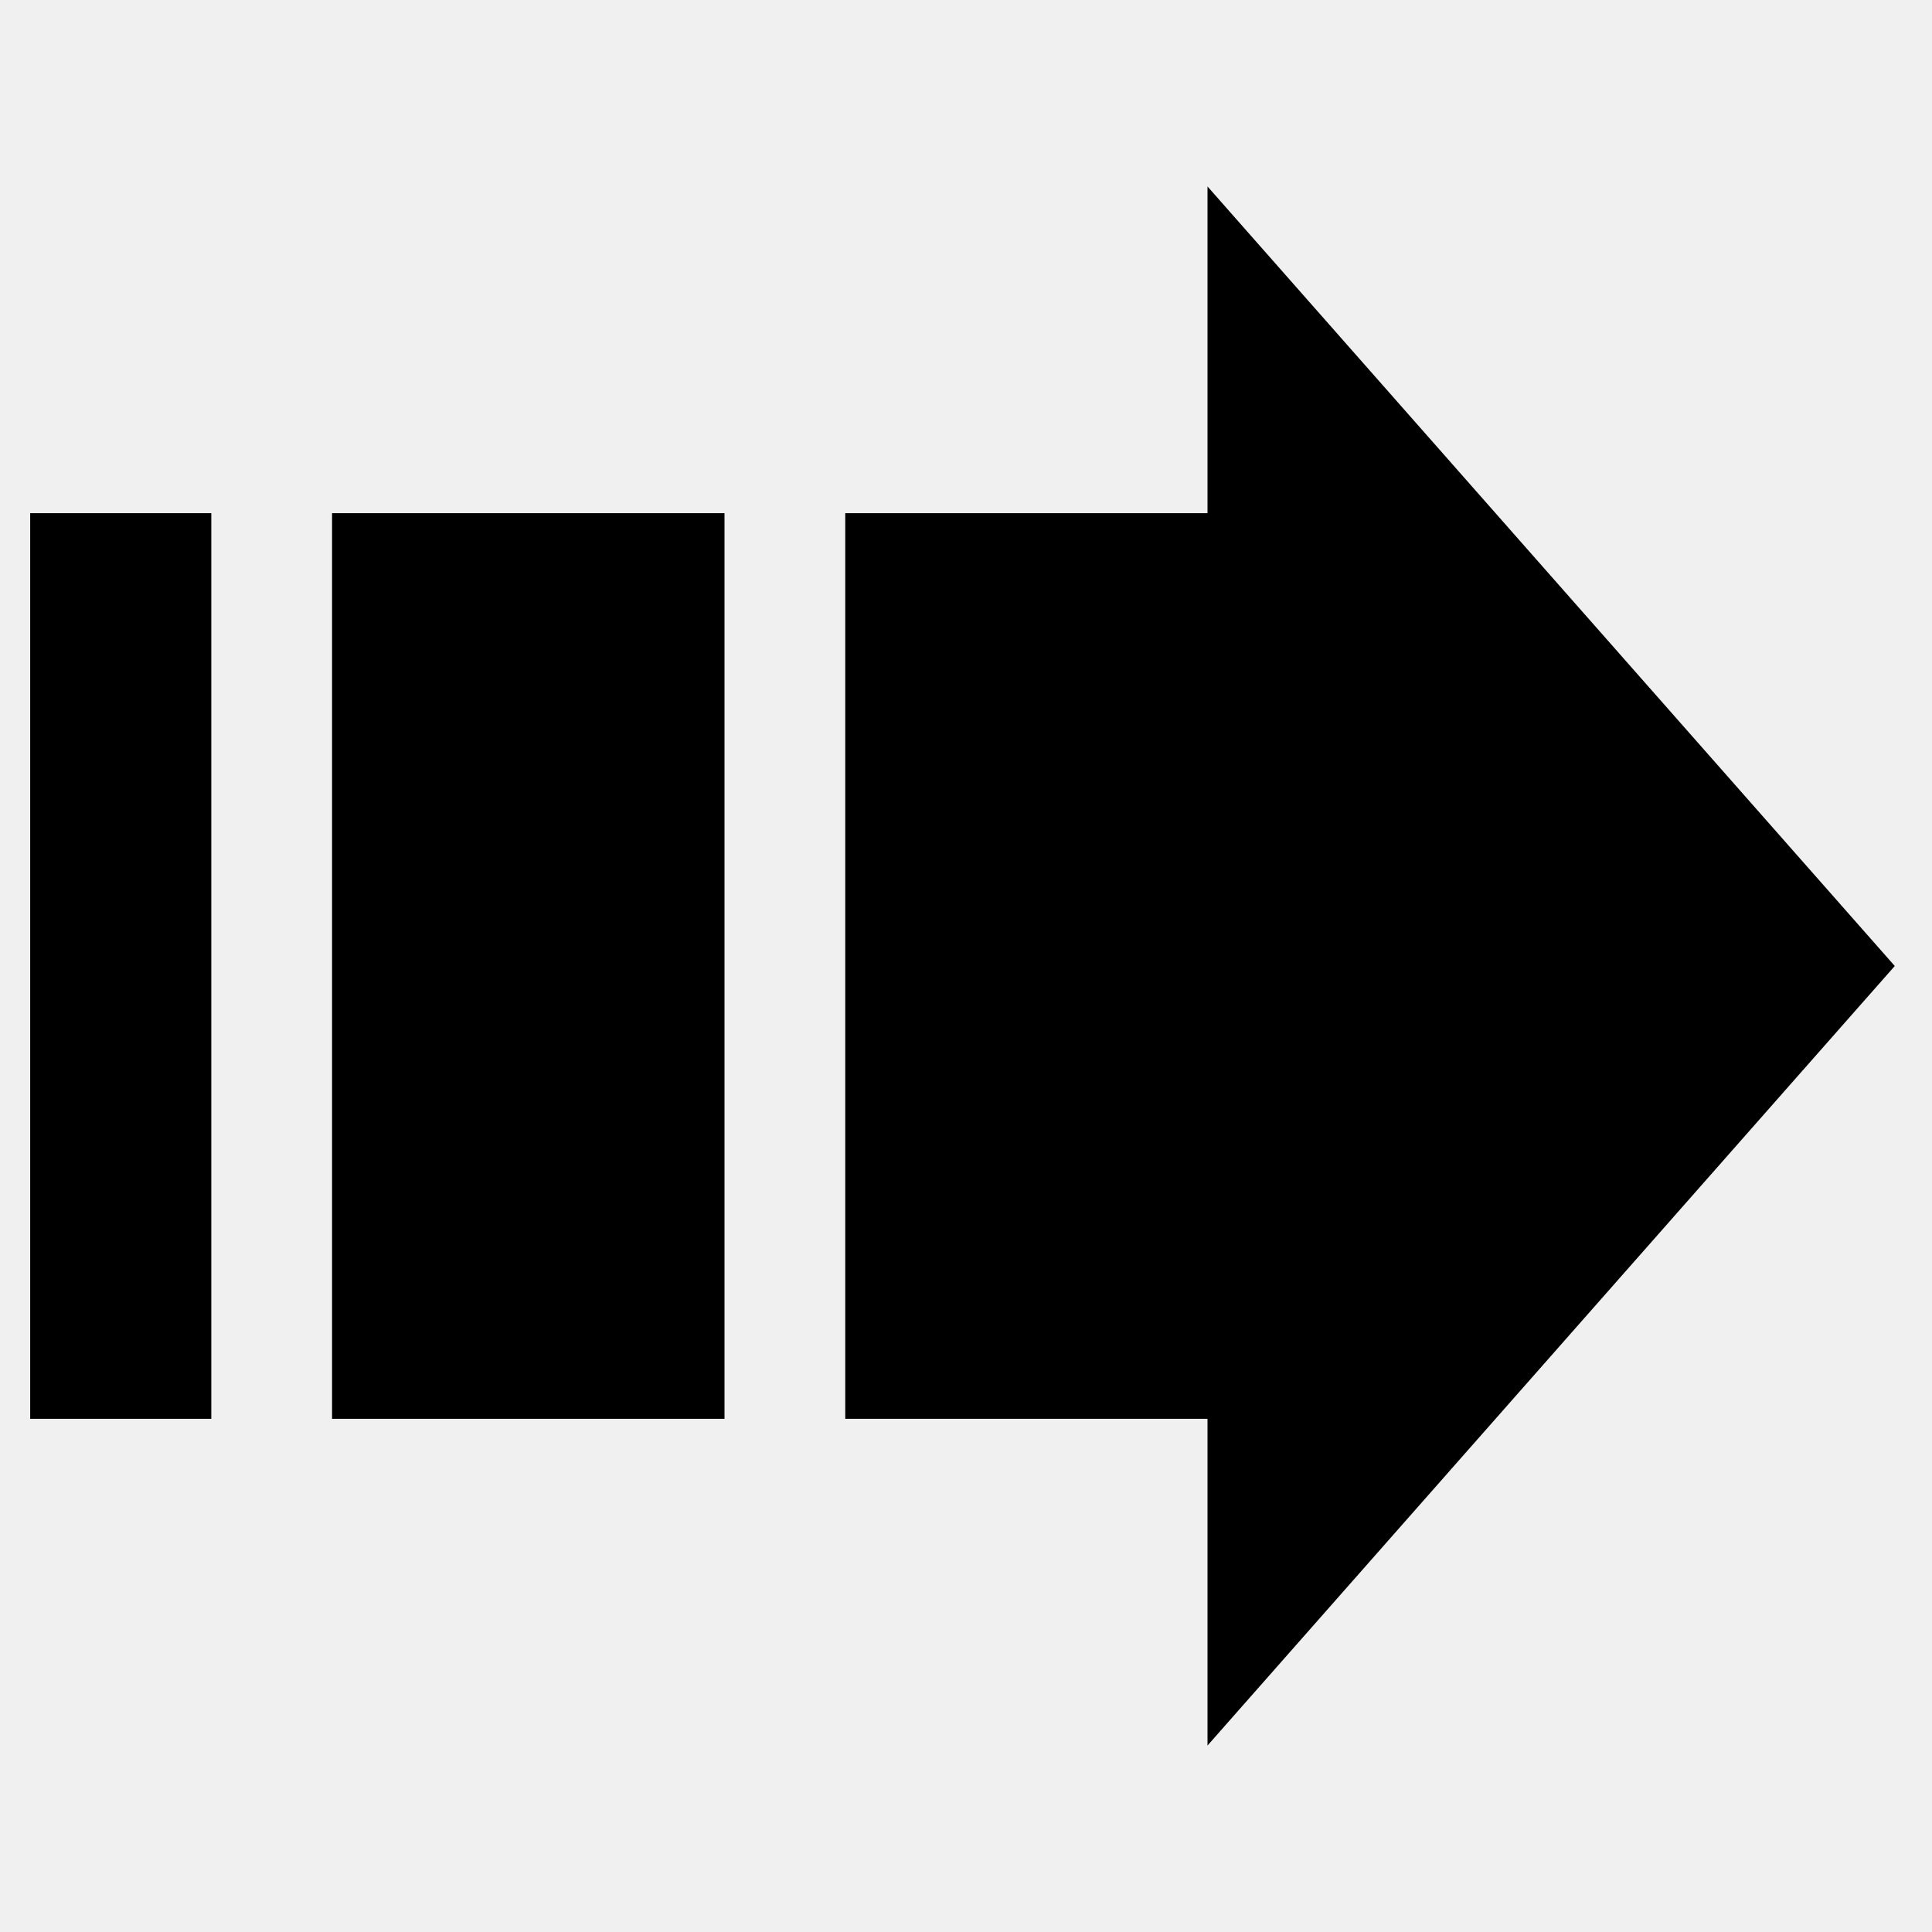
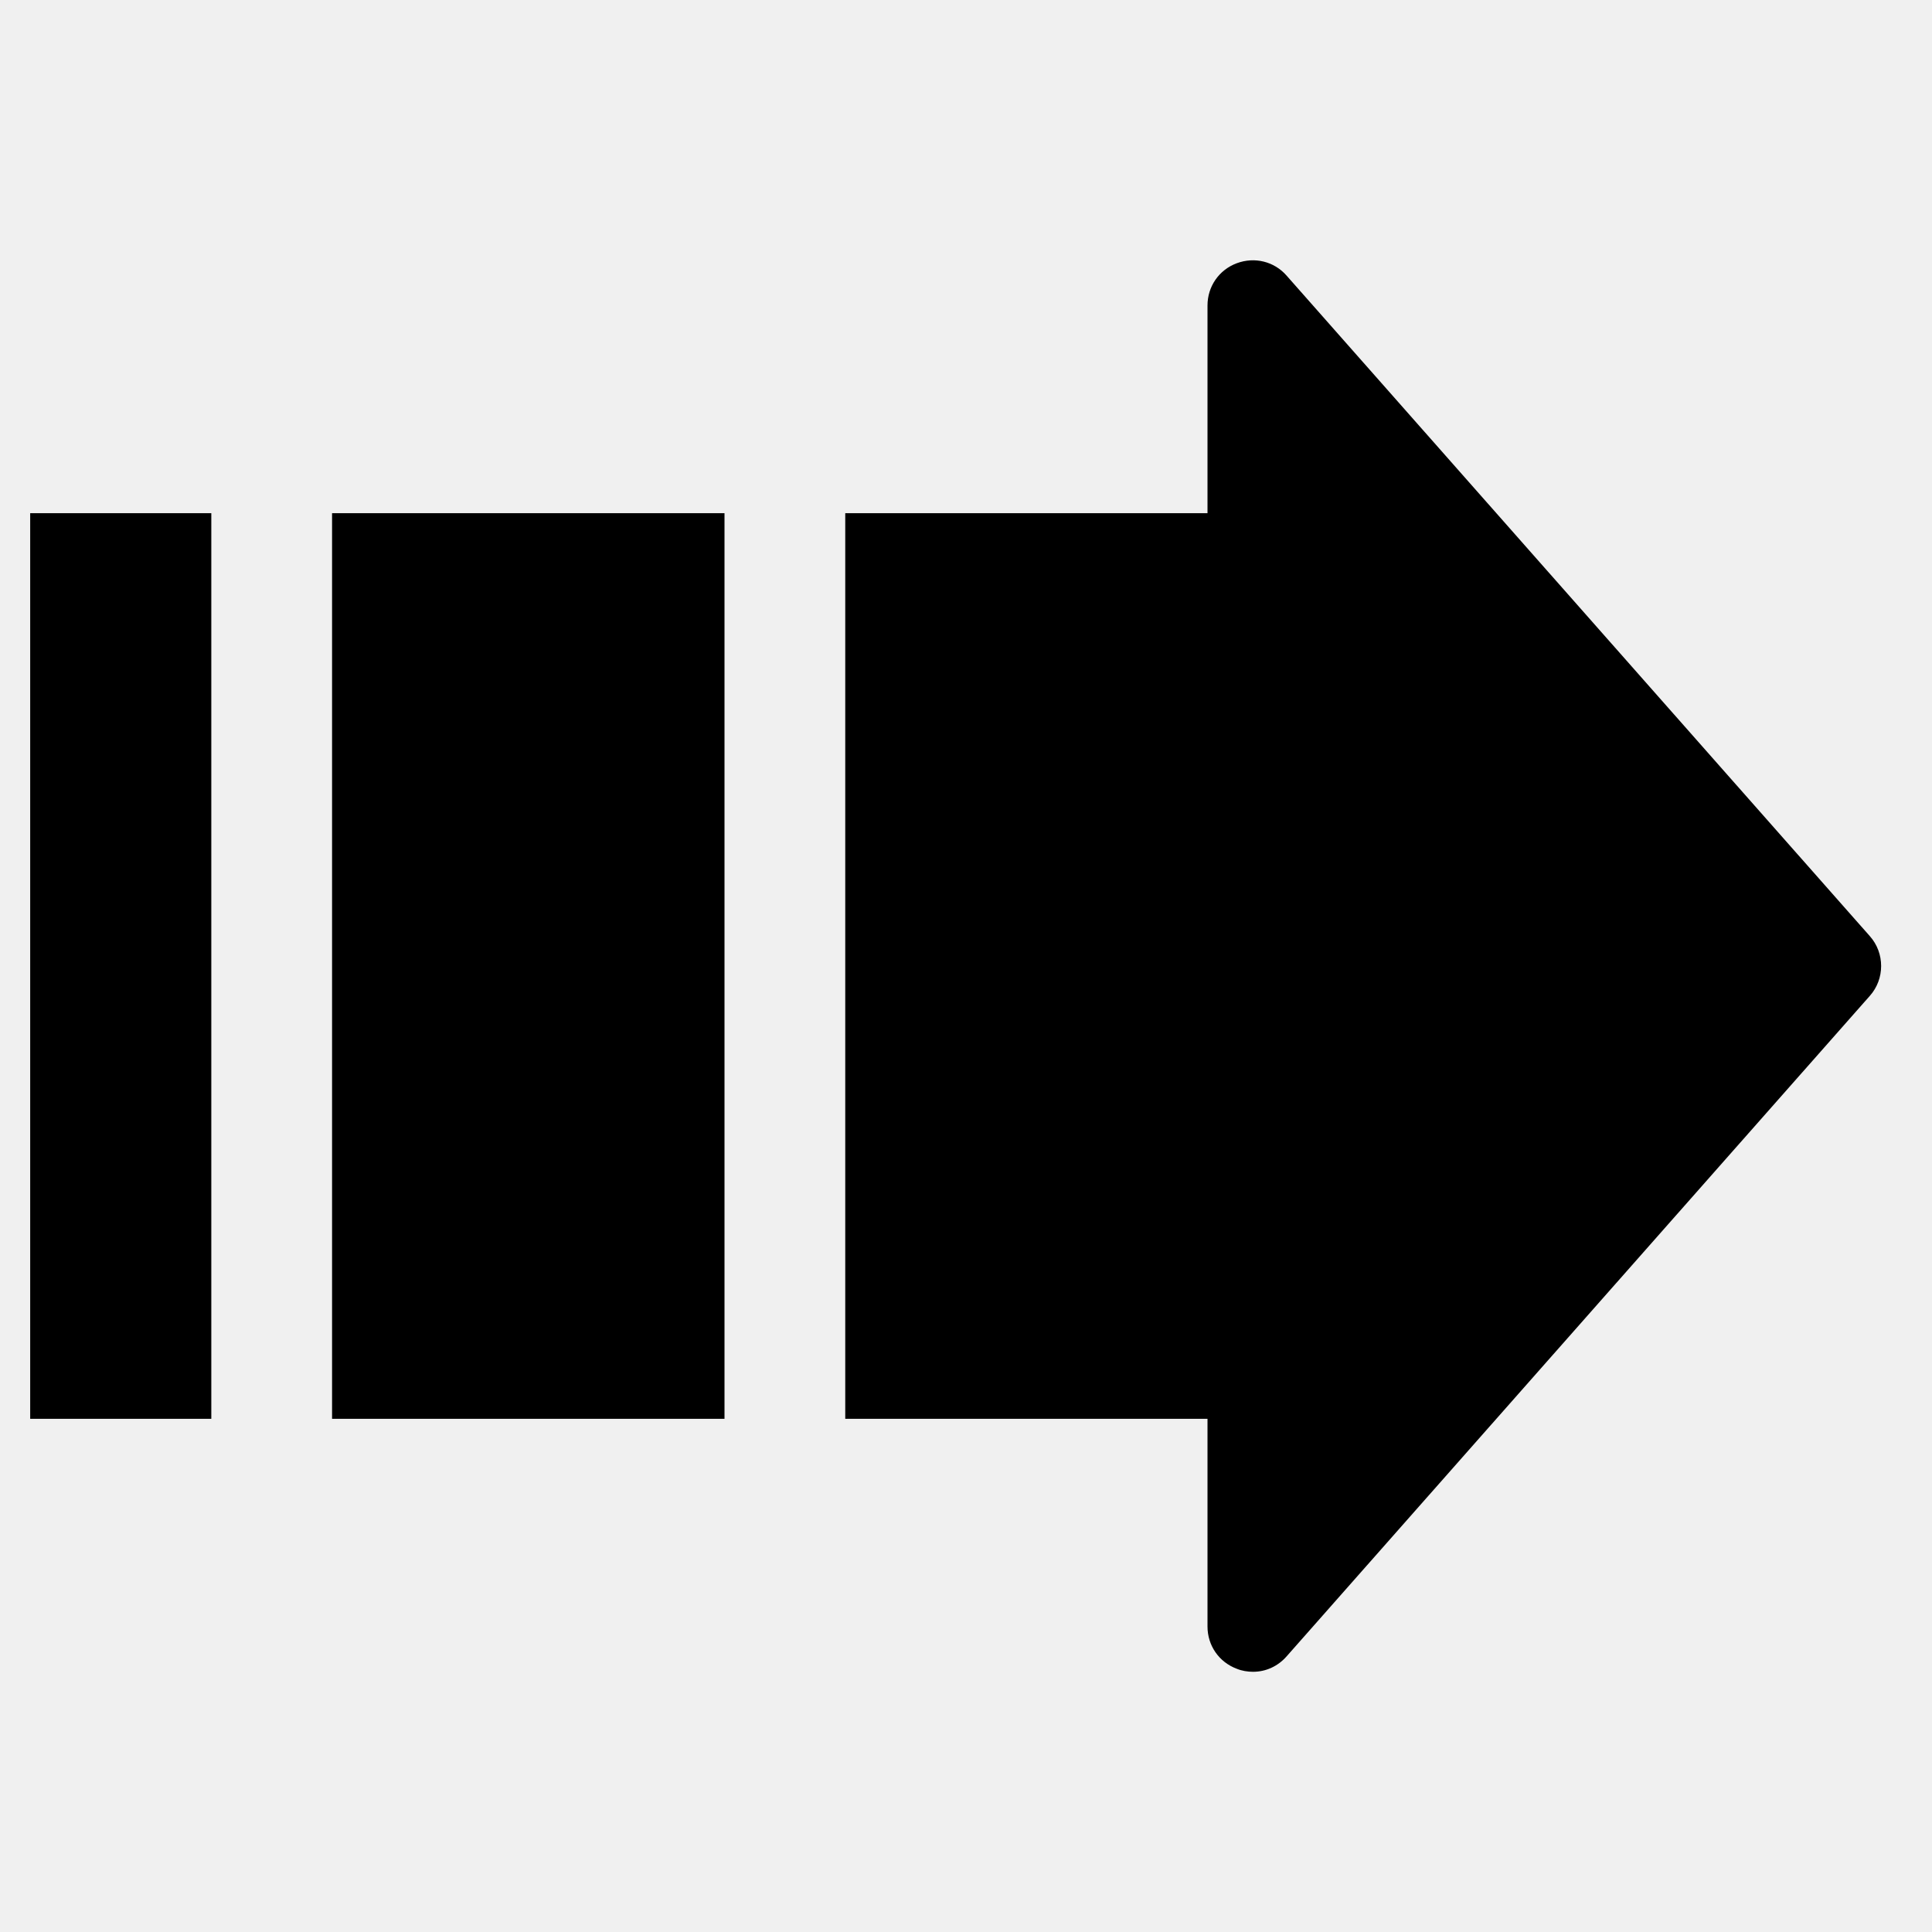
- <svg xmlns="http://www.w3.org/2000/svg" version="1.1" width="32" height="32" viewBox="0 0 32 32">
-   <path stroke-linejoin="miter" stroke-linecap="butt" stroke-miterlimit="10" stroke-width="0.5" stroke="#000" fill="#000" d="M0.75 8.75h2.5v14.5h-2.5v-14.5z" />
-   <path stroke-linejoin="miter" stroke-linecap="butt" stroke-miterlimit="10" stroke-width="0.5" stroke="#000" fill="#000" d="M5.75 8.75h6v14.5h-6v-14.5z" />
-   <path stroke-linejoin="miter" stroke-linecap="butt" stroke-miterlimit="10" stroke-width="0.5" stroke="#000" fill="#000" d="M31.050 16l-10.8-12.25v5h-6v14.5h6v5z" />
+ <svg xmlns="http://www.w3.org/2000/svg" version="1.1" x="0px" y="0px" viewBox="0 0 64 64" style="enable-background:new 0 0 64 64;" xml:space="preserve">
+   <g id="Layer_2" style="display:none;">
+ </g>
+   <g id="Layer_1" style="display:none;">
+     <g id="XMLID_1_" style="display:inline;">
+       <path id="XMLID_126_" style="fill-rule:evenodd;clip-rule:evenodd;" d="M36.549,58.613c-2.209,0.72-16.206,2.903-26.601-5.215    S0.009,34.147,0.001,33.425S-0.112,19.74,11.898,10.47s23.445-8.163,26.545-8.048c3.1,0.115,15.689,2.393,21.761,12.52    c4.648,7.752,3.876,12.773,3.251,18.178c-0.262,2.268-1.401,4.81-1.979,6.118c-2.82,6.393-11.671,13.836-11.671,13.836    c1.329,4.901,9.926,6.216,9.926,6.216C48.337,66.665,37.218,58.395,36.549,58.613z M6.667,32.642l16.059,16.127    c0.327,0.327,0.654,0.689,1.091,0.84c0.735,0.254,1.949,0.27,2.786-0.65c1.374-1.512,28.165-28.165,28.165-28.165    s1.322-1.163,0.044-2.441c-1.768-1.768-4.379-4.379-4.379-4.379s-1.142-1.448-2.389-0.201    c-1.855,1.855-23.157,23.157-23.157,23.157l-11.15-11.15c0,0-0.883-1.231-2.116,0.002c-1.977,1.977-4.724,4.724-4.724,4.724    S5.657,31.632,6.667,32.642z" />
+       <path id="XMLID_120_" style="fill-rule:evenodd;clip-rule:evenodd;" d="M36.549,58.613c-2.209,0.72-16.206,2.903-26.601-5.215    S0.009,34.147,0.001,33.425S-0.112,19.74,11.898,10.47s23.445-8.163,26.545-8.048c3.1,0.115,15.689,2.393,21.761,12.52    c4.648,7.752,3.876,12.773,3.251,18.178c-0.262,2.268-1.401,4.81-1.979,6.118c-2.82,6.393-11.671,13.836-11.671,13.836    c1.329,4.901,9.926,6.216,9.926,6.216C48.337,66.665,37.218,58.395,36.549,58.613z M6.667,32.642l16.059,16.127    c0.327,0.327,0.654,0.689,1.091,0.84c0.735,0.254,1.949,0.27,2.786-0.65c1.374-1.512,28.165-28.165,28.165-28.165    s1.322-1.163,0.044-2.441c-1.768-1.768-4.379-4.379-4.379-4.379s-1.142-1.448-2.389-0.201    c-1.855,1.855-23.157,23.157-23.157,23.157l-11.15-11.15c0,0-0.883-1.231-2.116,0.002c-1.977,1.977-4.724,4.724-4.724,4.724    S5.657,31.632,6.667,32.642z" />
+     </g>
+   </g>
+   <g id="Layer_3" style="display:none;">
+     <polygon id="XMLID_16_" style="display:inline;" points="0,57 3,46 0,8 16,29 32,8 48,29 64,8 61,46 64,57  " />
+   </g>
+   <g id="Layer_4" style="display:none;">
+     <g id="XMLID_27_" style="display:inline;">
+       <path id="XMLID_39_" style="fill:#FFFFFF;" d="M32.803,55.833h-1.607c-11.379,0-20.688-9.31-20.688-20.688V24.688    C10.508,13.31,19.818,4,31.197,4h1.607c11.379,0,20.688,9.31,20.688,20.688v10.457C53.492,46.524,44.182,55.833,32.803,55.833z" />
+     </g>
+   </g>
+   <g id="Layer_5" style="display:none;">
+     <g id="XMLID_35_" style="display:inline;">
+       <path id="XMLID_41_" d="M30.376,0.135c1.082,0,2.165,0,3.247,0c0.688,0.1,1.38,0.184,2.065,0.303    c10.56,1.843,18.198,10.896,18.229,21.609c0.011,3.653,0.027,7.307-0.012,10.96c-0.013,1.235-0.092,2.485-0.303,3.7    c-1.969,11.358-12.231,19.187-23.694,18.116c-11.097-1.037-19.685-10.327-19.817-21.477c-0.045-3.856-0.024-7.712,0.004-11.568    c0.007-0.988,0.071-1.989,0.247-2.959c1.646-9.116,6.928-15.064,15.74-17.848C27.463,0.534,28.942,0.406,30.376,0.135z" />
+       <path id="XMLID_40_" d="M3.992,53.311c3.301-0.867,6.605-1.724,9.901-2.613c0.441-0.119,0.693-0.005,0.99,0.298    c2.921,2.977,6.381,5.06,10.454,6.001c1.56,0.361,3.181,0.55,4.782,0.615c1.907,0.078,3.831,0.035,5.733-0.125    c3.805-0.32,7.236-1.724,10.315-3.959c0.962-0.698,1.857-1.498,2.716-2.321c0.435-0.417,0.818-0.576,1.408-0.422    c3.152,0.825,6.312,1.622,9.47,2.426c0.17,0.043,0.346,0.066,0.519,0.099c0,3.402-0.011,6.805,0.012,10.207    c0.003,0.49-0.083,0.633-0.611,0.632c-17.146-0.017-34.293-0.014-51.439-0.014c-1.284,0-2.569-0.017-3.853,0.011    c-0.363,0.008-0.404-0.111-0.403-0.426C3.996,60.251,3.992,56.781,3.992,53.311z" />
+     </g>
+   </g>
+   <g id="Layer_6" style="display:none;">
+     <g id="XMLID_36_" style="display:inline;">
+       <path id="XMLID_48_" style="fill:#030303;" d="M34.03,0.135c0.364,0.27,0.808,0.174,1.209,0.234    c8.645,1.302,15.75,7.645,17.96,16.076c0.464,1.771,0.721,3.575,0.721,5.41c0.001,3.788,0.021,7.576-0.004,11.364    c-0.064,9.837-6.788,18.484-16.301,20.996c-11.294,2.982-22.948-3.416-26.503-14.552c-0.655-2.051-1.019-4.153-1.025-6.307    c-0.011-3.878-0.039-7.757,0.004-11.635c0.11-9.785,6.826-18.369,16.292-20.86c1.088-0.286,2.193-0.507,3.318-0.601    c0.101-0.008,0.232,0.029,0.27-0.125C31.323,0.135,32.677,0.135,34.03,0.135z M12.381,27.516c0,0.316-0.005,0.631,0.001,0.947    c0.043,2.208-0.085,4.418,0.105,6.625c0.31,3.603,1.634,6.826,3.8,9.671c3.234,4.246,7.497,6.872,12.814,7.673    c2.476,0.373,4.958,0.297,7.39-0.283c3.205-0.764,6.075-2.234,8.522-4.462c4.323-3.937,6.596-8.809,6.605-14.689    c0.006-3.788,0.008-7.576-0.007-11.365c-0.006-1.399-0.148-2.791-0.492-4.151c-1.017-4.02-3.065-7.416-6.175-10.172    c-2.497-2.212-5.373-3.738-8.614-4.425c-4.294-0.909-8.51-0.565-12.539,1.329c-3.43,1.613-6.198,3.998-8.262,7.165    c-2.145,3.29-3.214,6.912-3.151,10.858C12.405,23.998,12.381,25.758,12.381,27.516z" />
+       <path id="XMLID_47_" style="fill:#030303;" d="M3.992,53.311c3.066-1.051,6.196-1.864,9.372-2.506    c0.176-0.036,0.354-0.066,0.531-0.096c0.441-0.076,0.447-0.071,0.331,0.383c-0.122,0.478-0.271,0.951-0.37,1.434    c-0.084,0.407-0.31,0.57-0.712,0.645c-2.147,0.397-4.25,0.974-6.338,1.609c-0.371,0.113-0.531,0.255-0.525,0.683    c0.029,1.961,0.014,3.923,0.012,5.885c-0.001,0.502-0.037,0.496,0.46,0.488c0.113-0.002,0.225,0,0.338,0    c16.707,0,33.415,0,50.122,0c0.766,0,0.766,0,0.766-0.79c0-1.804,0.001-3.608,0-5.411c0-0.581,0-0.587-0.518-0.741    c-2.264-0.672-4.546-1.278-6.868-1.718c-0.303-0.057-0.453-0.149-0.515-0.48c-0.103-0.55-0.292-1.083-0.434-1.626    c-0.096-0.368-0.077-0.405,0.312-0.327c1.168,0.235,2.336,0.477,3.496,0.747c2.146,0.5,4.268,1.091,6.37,1.751    c0.15,0.047,0.326,0.112,0.466,0.156c0,3.495-0.013,6.906,0,10.401c0.001,0.291-0.056,0.349-0.347,0.347    c-2.548-0.015-5.096-0.009-7.645-0.009c-15.899,0-31.797,0-47.696,0c-0.09,0-0.183-0.015-0.27,0.003    c-0.292,0.058-0.348-0.05-0.347-0.341C3.996,60.302,3.992,56.806,3.992,53.311z" />
+     </g>
+   </g>
+   <g id="Layer_7" style="display:none;">
+     <path id="XMLID_22_" style="display:inline;" d="M61.837,37.583c-2.7,2.7-7.1,2.7-9.8,0s-2.7-7.1,0-9.8s7.1-2.7,9.8,0   S64.537,34.883,61.837,37.583z M24.837,40.583c-4.5,4.5-11.9,4.5-16.4,0s-4.5-11.9,0-16.4s11.9-4.5,16.4,0c0.5,0.5,0.9,1,1.3,1.6   h5.5c-0.8-1.8-1.9-3.5-3.4-5c-6.4-6.4-16.9-6.4-23.3,0s-6.4,16.9,0,23.3s16.9,6.4,23.3,0c1.6-1.6,2.8-3.5,3.6-5.5h-5.4   C25.938,39.283,25.438,39.983,24.837,40.583z M35.537,24.283v4.3l-19.2-0.1v7.4l19.2,0.1v4.3c0,2,2.4,3,3.8,1.6l8-8   c0.9-0.9,0.9-2.3,0-3.2l-8-8C37.938,21.283,35.537,22.283,35.537,24.283L35.537,24.283z" />
+   </g>
+   <g id="Layer_9" style="display:none;">
+     <g id="XMLID_38_" style="display:inline;">
+       <path id="XMLID_53_" style="fill:#231F20;" d="M12,36c9.341,1.618,9.292,2.467,18.999,2.467C41.333,38.467,41.324,37.672,52,36    c0,0,0,14.749-21,14.749C12,50.749,12,36,12,36z" />
+     </g>
+     <g id="XMLID_24_" style="display:inline;">
+       <path id="XMLID_145_" style="fill:#231F20;" d="M31,12c-0.293,8-28.984,10.034-29,7c0,0,0.045,11.788,10,14    c11.835,2.63,11.835,2.63,19,2.665c7.844,0.039,7.844,0.039,21-2.665c9.917-2.038,10-14,10-14C62,21.902,31.291,20,31,12z     M35,28.333c0,0,0,3-4,3s-4-3-4-3v-5.729c0-0.702,0.569-1.271,1.271-1.271h5.458c0.702,0,1.271,0.569,1.271,1.271V28.333z" />
+       <path id="XMLID_139_" style="fill:#231F20;" d="M31,12c-0.293,8-28.984,10.034-29,7c0,0,0.045,11.788,10,14    c11.835,2.63,11.835,2.63,19,2.665c7.844,0.039,7.844,0.039,21-2.665c9.917-2.038,10-14,10-14C62,21.902,31.291,20,31,12z     M35,28.333c0,0,0,3-4,3s-4-3-4-3v-5.729c0-0.702,0.569-1.271,1.271-1.271h5.458c0.702,0,1.271,0.569,1.271,1.271V28.333z" />
+       <path id="XMLID_136_" style="fill:#231F20;" d="M31,12c-0.293,8-28.984,10.034-29,7c0,0,0.045,11.788,10,14    c11.835,2.63,11.835,2.63,19,2.665c7.844,0.039,7.844,0.039,21-2.665c9.917-2.038,10-14,10-14C62,21.902,31.291,20,31,12z     M35,28.333c0,0,0,3-4,3s-4-3-4-3v-5.729c0-0.702,0.569-1.271,1.271-1.271h5.458c0.702,0,1.271,0.569,1.271,1.271V28.333z" />
+     </g>
+   </g>
+   <g id="Layer_10" style="display:none;">
+     <path style="display:inline;fill-rule:evenodd;clip-rule:evenodd;" d="M57.093,60.625c0,0-5.278,0-12.315,0   c0.034,0,0.097-7.565,0.075-7.587c0.013,0.013,0.309-2.095-1.051-3.456c-2.18-2.181-7.486-7.504-8.224-8.24   c-0.966-0.965-1.71-1.967-2.964-0.715c-0.008,0.008-19.99,20.012-19.975,19.998c-1.44,0-2.442,0-2.853,0c-3.417,0-8.41,0-8.41,0   l6.314-6.307c0.134-0.173,0.281-0.349,0.445-0.529c0.013-0.014,16.269-16.185,32.317-32.198l13.264-13.25   c1.765-1.765,6.758-6.986,6.758-6.986c0,0.021,0,8.564,0,8.564s0,0.104,0,0.3h-2.28c0,0-0.799,0.029-0.799,0.773   s0.813,0.729,0.813,0.729h2.265c0,0.615,0,1.374,0,2.254h-2.28c0,0-0.799,0.029-0.799,0.773c0,0.744,0.813,0.729,0.813,0.729h2.265   c0,0.7,0,1.455,0,2.254h-2.28c0,0-0.799,0.029-0.799,0.773c0,0.744,0.813,0.729,0.813,0.729h2.265c0,0.723,0,1.476,0,2.254h-2.28   c0,0-0.799,0.029-0.799,0.773c0,0.744,0.813,0.729,0.813,0.729h2.265c0,0.734,0,1.487,0,2.254h-2.28c0,0-0.799,0.029-0.799,0.773   c0,0.744,0.813,0.729,0.813,0.729h2.265c0,0.741,0,1.493,0,2.254h-2.28c0,0-0.799,0.029-0.799,0.773   c0,0.744,0.813,0.729,0.813,0.729h2.265c0,0.746,0,1.498,0,2.254h-2.28c0,0-0.799,0.029-0.799,0.773   c0,0.744,0.813,0.729,0.813,0.729h2.265c0,0.776,0,1.553,0,2.329h-2.28c0,0-0.799,0.029-0.799,0.773   c0,0.744,0.813,0.729,0.813,0.729h2.265c0,0.755,0,1.507,0,2.254h-2.28c0,0-0.799,0.029-0.799,0.773s0.813,0.729,0.813,0.729h2.265   c0,0.761,0,1.513,0,2.254h-2.28c0,0-0.799,0.029-0.799,0.773c0,0.744,0.813,0.729,0.813,0.729h2.265c0,0.767,0,1.52,0,2.254h-2.28   c0,0-0.799,0.029-0.799,0.773s0.813,0.729,0.813,0.729h2.265c0,0.778,0,1.531,0,2.254h-2.28c0,0-0.799,0.029-0.799,0.773   c0,0.744,0.813,0.729,0.813,0.729h2.265c0,0.8,0,1.554,0,2.254h-2.28c0,0-0.799,0.029-0.799,0.773c0,0.744,0.813,0.729,0.813,0.729   h2.265c0,0.127,0,0.254,0,0.376c0,1.742,0,2.938,0,3.38H57.093z M50.448,23.44c0,0-0.699,0.016-1.463,0.782   c-8.116,8.136-8.345,8.301-8.353,8.309c-1.251,1.254-0.249,1.998,0.715,2.965c0.736,0.738,6.598,6.549,8.776,8.732   c1.207,1.21,1.788,0.949,1.788-0.456c0-1.466,0-18.865,0-18.865S51.986,23.491,50.448,23.44z" />
+   </g>
+   <g id="Layer_7_copy" style="display:none;">
+     <path id="XMLID_23_" style="display:inline;" d="M62.459,13.431c0,6.05-4.93,10.98-10.98,10.98s-10.98-4.93-10.98-10.98   c0-6.05,4.93-10.98,10.98-10.98S62.459,7.381,62.459,13.431z M18.09,27.997l4.818,4.818l-21.624,21.4l8.291,8.291l21.624-21.4   l4.818,4.818c2.241,2.241,6.05,0.672,6.05-2.465V25.532c0-2.017-1.569-3.585-3.585-3.585H20.555   C17.417,21.947,15.849,25.756,18.09,27.997L18.09,27.997z" />
+   </g>
+   <g id="Layer_11" style="display:none;opacity:0.37;">
+     <path id="XMLID_52_" style="display:inline;" d="M21.856,29.464h20.287v-7.608c0-2.8-0.991-5.191-2.972-7.172   S34.8,11.713,32,11.713s-5.191,0.991-7.172,2.972s-2.972,4.372-2.972,7.172V29.464z M54.823,33.268v22.823   c0,1.057-0.37,1.955-1.109,2.694c-0.74,0.74-1.638,1.109-2.694,1.109H12.981c-1.057,0-1.955-0.37-2.694-1.109   c-0.74-0.74-1.109-1.638-1.109-2.694V33.268c0-1.057,0.37-1.955,1.109-2.694c0.74-0.74,1.638-1.109,2.694-1.109h1.268v-7.608   c0-4.86,1.743-9.034,5.23-12.521S27.14,4.105,32,4.105s9.034,1.743,12.521,5.23s5.23,7.66,5.23,12.521v7.608h1.268   c1.057,0,1.955,0.37,2.694,1.109C54.453,31.313,54.823,32.211,54.823,33.268z" />
+   </g>
+   <g id="Layer_12" style="display:none;">
+     <g id="Layer_13" style="display:inline;">
+       <path id="XMLID_61_" style="fill-rule:evenodd;clip-rule:evenodd;" d="M3.707,41.656l16.996,0c0.797,0,1.274,0.886,0.834,1.55    l-8.618,13.002c-0.399,0.601-1.284,0.596-1.675-0.011L2.866,43.195C2.437,42.531,2.915,41.656,3.707,41.656z" />
+       <path id="XMLID_60_" style="fill-rule:evenodd;clip-rule:evenodd;" d="M61.77,23.677l-16.886,0c-0.815,0-1.323-0.838-0.91-1.504    l8.053-13.003c0.398-0.643,1.372-0.662,1.798-0.035l8.833,13.003C63.109,22.803,62.605,23.677,61.77,23.677z" />
+       <g id="Layer_25">
+         <g id="XMLID_57_">
+           <path id="XMLID_108_" style="fill-rule:evenodd;clip-rule:evenodd;" d="M10.978,48.993l0-32.898c0,0,0.356-10.762,11.863-10.762      c11.507,0,11.625,9.784,11.625,9.784l0,17.611l-2.373-0.122l0-17.18c0,0-0.093-7.646-9.101-7.646      c-9.008,0-9.524,8.683-9.524,8.683l0,33.143L10.978,48.993z" />
+           <path id="XMLID_131_" d="M14.219,50.563l-3.991-0.981V16.096c0.004-0.14,0.52-11.512,12.613-11.512      c12.107,0,12.374,10.419,12.375,10.524v18.41l-3.872-0.2V15.425c-0.005-0.271-0.218-6.896-8.351-6.896      c-8.207,0-8.756,7.652-8.775,7.978L14.219,50.563z M11.728,48.405l0.991,0.243V16.462c0.007-0.138,0.67-9.433,10.274-9.433      c9.637,0,9.85,8.303,9.851,8.387v16.477l0.872,0.045V15.117c-0.006-0.358-0.272-9.034-10.875-9.034      c-10.659,0-11.1,9.627-11.113,10.037L11.728,48.405z" />
+           <path id="XMLID_98_" d="M14.439,50.872l-4.431-1.089V16.096c0.004-0.151,0.53-11.762,12.832-11.762      c12.322,0,12.594,10.664,12.595,10.771v18.675l-4.312-0.223V15.425c-0.005-0.255-0.226-6.646-8.131-6.646      c-7.961,0-8.535,7.431-8.556,7.747L14.439,50.872z M11.948,48.203l0.551,0.136V16.462c0.008-0.157,0.687-9.683,10.494-9.683      c9.852,0,10.07,8.547,10.071,8.633v16.242l0.432,0.022v-16.56c-0.007-0.344-0.281-8.784-10.655-8.784      c-10.449,0-10.88,9.396-10.893,9.796L11.948,48.203z" />
+           <path id="XMLID_124_" d="M15.189,51.829l-5.931-1.458V16.096C9.262,15.949,9.772,3.583,22.841,3.583      c13.089,0,13.344,11.399,13.345,11.514v19.472l-5.812-0.301V15.425c-0.005-0.226-0.207-5.896-7.381-5.896      c-7.267,0-7.789,6.758-7.807,7.045L15.189,51.829z M10.758,49.195l2.931,0.72l-0.002-33.389      c0.024-0.394,0.649-8.497,9.306-8.497c8.626,0,8.875,7.079,8.881,7.38v17.435l2.812,0.146V15.104      C34.677,14.707,34.34,5.083,22.841,5.083c-11.532,0-12.066,10.586-12.083,11.037L10.758,49.195z M13.249,49.296l-2.051-0.505      l0-32.661c0.015-0.454,0.476-10.546,11.643-10.546c11.088,0,11.397,9.13,11.405,9.519v17.365l-1.933-0.101V15.413      c-0.007-0.309-0.287-7.883-9.321-7.883c-9.09,0-9.722,8.608-9.745,8.974L13.249,49.296z" />
+           <path id="XMLID_104_" style="fill-rule:evenodd;clip-rule:evenodd;" d="M54.612,16.218l0,32.898c0,0,0.614,10.762-10.893,10.762      s-11.625-9.784-11.625-9.784l0-17.611l2.373,0.122l0,17.18c0,0,0.093,7.646,9.101,7.646c9.008,0,8.554-8.683,8.554-8.683      l0-33.143L54.612,16.218z" />
+           <path id="XMLID_115_" d="M43.719,60.628c-12.107,0-12.374-10.42-12.375-10.525V31.694l3.872,0.199v17.893      c0.005,0.271,0.219,6.896,8.352,6.896c2.492,0,4.43-0.707,5.758-2.101c2.189-2.298,2.049-5.76,2.047-5.794L51.371,14.65      l3.991,0.979v33.487c0.01,0.157,0.241,4.894-2.952,8.273C50.381,59.538,47.457,60.628,43.719,60.628z M32.844,33.273v16.82      c0.006,0.358,0.272,9.034,10.875,9.034c3.309,0,5.866-0.932,7.602-2.768c2.754-2.916,2.546-7.159,2.543-7.201l-0.001-32.353      l-0.991-0.243v32.186c0.008,0.128,0.183,4.082-2.449,6.855c-1.623,1.71-3.929,2.577-6.854,2.577      c-9.637,0-9.851-8.303-9.852-8.387V33.317L32.844,33.273z" />
+           <path id="XMLID_54_" d="M43.719,60.878c-12.322,0-12.594-10.664-12.595-10.771V31.432l4.312,0.222v18.132      c0.006,0.255,0.226,6.646,8.131,6.646c7.961,0,7.565-7.431,7.586-7.747L51.151,14.34l4.431,1.087v33.688      C55.577,49.268,56.021,60.878,43.719,60.878z M33.064,33.534v16.56c0.007,0.344,0.282,8.784,10.655,8.784      c10.404,0,9.909-9.398,9.924-9.798l-0.001-32.072l-0.551-0.135v31.876c-0.008,0.157,0.282,9.683-9.524,9.683      c-9.852,0-10.07-8.547-10.071-8.633V33.557L33.064,33.534z" />
+           <path id="XMLID_111_" d="M43.719,61.628c-13.038,0-13.344-11.396-13.345-11.512V30.643l5.812,0.299v18.844      c0.014,0.588,0.339,5.896,7.382,5.896c6.163,0,6.832-4.828,6.834-6.904V13.384l5.931,1.456v34.277      c0.013,0.953-0.096,5.787-3.433,9.169C50.71,60.503,47.621,61.628,43.719,61.628z M31.874,32.222v17.885      c0.009,0.396,0.354,10.021,11.845,10.021c3.486,0,6.216-0.975,8.112-2.896c2.919-2.957,3.012-7.247,3.001-8.077V16.016      l-2.931-0.719l0.001,33.388c-0.003,2.065-0.607,8.497-8.335,8.497c-8.613,0-8.875-7.077-8.882-7.378V32.367L31.874,32.222z       M43.719,59.628c-11.088,0-11.397-9.131-11.405-9.52V32.744l1.933,0.101v16.954c0.008,0.309,0.287,7.883,9.321,7.883      c2.682,0,4.796-0.755,6.284-2.245c2.373-2.376,2.49-5.958,2.489-6.652V15.917l2.052,0.503l0.001,32.661      c0.009,1.527-0.247,5.159-2.814,7.743C49.729,58.685,47.085,59.628,43.719,59.628z" />
+         </g>
+       </g>
+     </g>
+   </g>
+   <g id="case_thicc" style="display:none;">
+     <g id="Layer_13_copy" style="display:inline;">
+       <path style="fill-rule:evenodd;clip-rule:evenodd;" d="M61.77,23.68h-5.44v25.44c0.01,0.95-0.09,5.78-3.43,9.17    c-2.19,2.21-5.28,3.34-9.18,3.34c-13.04,0-13.34-11.4-13.35-11.51V15.43c0-0.23-0.2-5.9-7.38-5.9c-7.26,0-7.79,6.76-7.8,7.04    v25.09h5.51c0.8,0,1.28,0.88,0.84,1.55l-8.62,13c-0.4,0.6-1.29,0.59-1.68-0.01l-8.37-13c-0.43-0.67,0.05-1.54,0.84-1.54h5.55V16.1    c0-0.15,0.51-12.52,13.58-12.52c13.09,0,13.34,11.4,13.35,11.52v34.69c0.01,0.58,0.33,5.89,7.38,5.89c6.16,0,6.83-4.83,6.83-6.9    v-25.1h-5.52c-0.81,0-1.32-0.84-0.91-1.51l8.06-13c0.4-0.64,1.37-0.66,1.79-0.03l8.84,13C63.11,22.8,62.61,23.68,61.77,23.68z" />
+       <g id="Layer_25_copy">
+ 		</g>
+     </g>
+   </g>
+   <g id="Layer_14" style="display:none;">
+     <path id="XMLID_65_" style="display:inline;fill-rule:evenodd;clip-rule:evenodd;" d="M24.393,48.048c0,0-1.975-3.023-4.334-16.243   c-0.006-0.032-8.944-16.052-8.944-16.052s-1.621-1.904,0.275-3.89s3.682,1.857,3.682,1.857l7.915,11.832L20.59,5.709   c0,0-1.011-3.2,2.01-3.465c3.021-0.265,2.944,3.03,2.944,3.03l3.099,18.207l3.427-19.86c0,0,0.294-3.041,2.97-2.738   s2.142,3.47,2.142,3.47l-2.468,19.353l7.878-16.2c0,0,1.146-2.939,3.483-1.536c2.337,1.403,0.687,3.504,0.687,3.504l-7.407,16.993   c0,0-0.779,1.497,1.578,3.398c1.805,1.456,4.854-0.485,4.854-0.485l2.791-1.82c0,0,2.573-2.37,4.733-0.364   c2.016,1.872-1.82,4.126-1.82,4.126s-4.842,2.501-6.432,5.583c-0.725,1.406-4.227,4.93-5.212,11.245   c-0.135,0.865-1.925,1.937-4.832,2.125C27.386,50.767,24.393,48.048,24.393,48.048z" />
+     <path id="XMLID_64_" style="display:inline;fill-rule:evenodd;clip-rule:evenodd;" d="M24.207,47.478l-1.94,13.354   c0,0,8.096,4.317,18.792,0c0.051-0.02-1.334-14.568-1.334-14.568l-14.913,1.214H24.207z" />
+   </g>
+   <g id="Layer_15" style="display:none;">
+     <path id="XMLID_75_" style="display:inline;fill-rule:evenodd;clip-rule:evenodd;" d="M32.743,32.382L3.242,5.435V59.01   L32.743,32.382z" />
+     <path id="XMLID_68_" style="display:inline;fill-rule:evenodd;clip-rule:evenodd;" d="M61.826,32.382L32.325,5.435V59.01   L61.826,32.382z" />
+   </g>
+   <g id="Layer_16">
+     <g id="XMLID_69_">
+       <path id="XMLID_97_" d="M7,47H1V17h6V47z" />
+     </g>
+     <g id="XMLID_76_">
+       <path id="XMLID_91_" d="M24,47H11V17h13V47z" />
+     </g>
+     <g id="XMLID_78_">
+       <path d="M61.94,32.99L42.62,54.87c-0.29,0.33-0.69,0.51-1.11,0.51c-0.18,0-0.37-0.03-0.54-0.1c-0.59-0.22-0.97-0.77-0.97-1.4V47    H28V17h12v-6.88c0-0.63,0.38-1.18,0.97-1.4c0.59-0.22,1.24-0.06,1.65,0.41l19.32,21.88C62.44,31.57,62.44,32.43,61.94,32.99z" />
+     </g>
+   </g>
+   <g id="Layer_26" style="display:none;">
+     <g id="icomoon-ignore">
+ 	</g>
+     <g id="XMLID_148_" style="display:inline;">
+       <path id="XMLID_150_" d="M42.674,18h10.968L40,2.388V15.59C40,16.809,41.455,18,42.674,18z" />
+       <path id="XMLID_154_" d="M54,53V24 M54,24v-4H42.674C40.237,20,38,18.027,38,15.59V2H16.168C13.731,2,12,4.317,12,6.755v50.777    C12,59.969,13.63,62,16.067,62h33.208C51.712,62,54,60.07,54,57.633V53 M40.198,30.281l3.847,3.847l-7.229,7.229l7.229,7.229    l-3.847,3.847l-7.229-7.229l-7.229,7.229l-3.847-3.847l7.229-7.229l-7.229-7.229l3.847-3.847l7.229,7.229L40.198,30.281z" />
+     </g>
+   </g>
+   <g id="Layer_17" style="display:none;">
+     <polygon id="XMLID_71_" style="display:inline;" points="4.849,1.945 1.519,5.249 58.952,62.465 62.282,59.162  " />
+   </g>
+   <g id="Layer_18" style="display:none;">
+     <path style="display:inline;" d="M39.5,4.5h-28v55h41v-41L39.5,4.5z M39.5,9.55l8.61,8.95H39.5V9.55z M48.5,55.5h-33v-47h20v14h13   V55.5z" />
+     <g id="Layer_20" style="display:inline;">
+       <polygon points="36.16,40.005 43.99,47.835 39.83,51.995 32,44.165 24.17,51.995 20.01,47.835 27.84,40.005 20.01,32.175     24.17,28.005 32,35.835 39.83,28.005 43.99,32.175   " />
+     </g>
+     <g id="Layer_20_copy">
+ 	</g>
+   </g>
+   <g id="Layer_18_copy_2" style="display:none;">
+     <path style="display:inline;" d="M39.5,4.5h-28v55h41v-41L39.5,4.5z M39.5,9.55l8.61,8.95H39.5V9.55z M48.5,55.5h-33v-47h20v14h13   V55.5z" />
+   </g>
+   <g id="Layer_24" style="display:none;">
+     <path id="XMLID_105_" style="display:inline;" d="M53.379,39.408C53.89,40.829,54,42.358,54,43.961v0.624   c3,1.129,3.83,1.501,3.83,2.982c0,3.858-11.525,6.985-25.855,6.985S6.19,51.425,6.19,47.567c0-1.482,0.81-1.853,3.81-2.983v-0.623   c0-1.603,0.178-3.133,0.689-4.554C3.706,41.6,0.19,43.883,0.19,47.567c0,6.614,14.269,11.975,31.905,11.975   s31.828-5.361,31.828-11.975C63.923,43.883,60.36,41.601,53.379,39.408z" />
+     <path id="XMLID_99_" style="display:inline;" d="M31.984,28.125c6.018,0,10.896-4.878,10.896-10.896S38.003,6.333,31.984,6.333   s-10.896,4.878-10.896,10.896S25.966,28.125,31.984,28.125z M39.611,30.849H38.19c-1.89,0.868-3.992,1.362-6.206,1.362   s-4.307-0.494-6.206-1.362h-1.422c-6.316,0-11.441,5.124-11.441,11.441v3.541c0,2.256,1.83,4.086,4.086,4.086h29.964   c2.256,0,4.086-1.83,4.086-4.086V42.29C51.052,35.973,45.928,30.849,39.611,30.849z" />
+   </g>
+   <g id="Layer_19" style="display:none;">
+     <g style="display:inline;">
+       <path d="M16.358,44.197H4.44c-1.457,0-2.648,1.192-2.648,2.648v11.918c0,1.457,1.192,2.648,2.648,2.648h11.918    c1.457,0,2.648-1.192,2.648-2.648V46.846C19.006,45.389,17.814,44.197,16.358,44.197z" />
+       <path d="M59.129,44.197H47.212c-1.457,0-2.648,1.192-2.648,2.648v11.918c0,1.457,1.192,2.648,2.648,2.648h11.918    c1.457,0,2.648-1.192,2.648-2.648V46.846C61.778,45.389,60.586,44.197,59.129,44.197z" />
+       <path style="display:none;" d="M37.74,44.2H25.83c-1.46,0-2.65,1.19-2.65,2.65v11.91c0,0.49,0.13,0.95,0.37,1.34    c-0.2-0.37-0.31-0.79-0.31-1.24V46.94c0-1.45,1.19-2.64,2.65-2.64h11.92c0.91,0,1.71,0.46,2.18,1.17    C39.53,44.71,38.69,44.2,37.74,44.2z" />
+     </g>
+     <path style="display:inline;" d="M40.08,45.61c0.2,0.37,0.31,0.79,0.31,1.24v11.91c0,1.46-1.19,2.65-2.65,2.65H25.83   c-0.91,0-1.72-0.46-2.19-1.17c0.46,0.76,1.3,1.27,2.25,1.27h11.92c1.45,0,2.64-1.19,2.64-2.65V46.94   C40.45,46.46,40.32,46,40.08,45.61z" />
+     <path style="display:inline;" d="M40.08,45.61c-0.02-0.05-0.05-0.1-0.09-0.14c-0.47-0.71-1.27-1.17-2.18-1.17H25.89   c-1.46,0-2.65,1.19-2.65,2.64v11.92c0,0.45,0.11,0.87,0.31,1.24c0.03,0.05,0.05,0.1,0.09,0.14c0.47,0.71,1.28,1.17,2.19,1.17h11.91   c1.46,0,2.65-1.19,2.65-2.65V46.85C40.39,46.4,40.28,45.98,40.08,45.61z M37.35,57.15c0,0.69-0.57,1.25-1.26,1.25H27.6   c-0.69,0-1.25-0.56-1.25-1.25v-8.49c0-0.69,0.56-1.26,1.25-1.26h8.49c0.69,0,1.26,0.57,1.26,1.26V57.15z" />
+     <g style="display:inline;">
+       <g>
+         <path d="M62.95,31.11l-8.31,7.99c-0.82,0.79-2.12,0.79-2.94,0l-8.31-7.99c-1.38-1.32-0.44-3.65,1.47-3.65h4.68V16.55     c0-3.3-2.7-6-6-6H20.3c-3.31,0-6,2.69-6,6v22.31c0,0.62-0.5,1.12-1.12,1.12h-5.3c-0.61,0-1.12-0.5-1.12-1.12V15.24     c0-6.75,5.47-12.22,12.22-12.22h25.87c6.75,0,12.22,5.47,12.22,12.22v12.22h4.42C63.39,27.46,64.33,29.79,62.95,31.11z" />
+       </g>
+     </g>
+   </g>
</svg>
